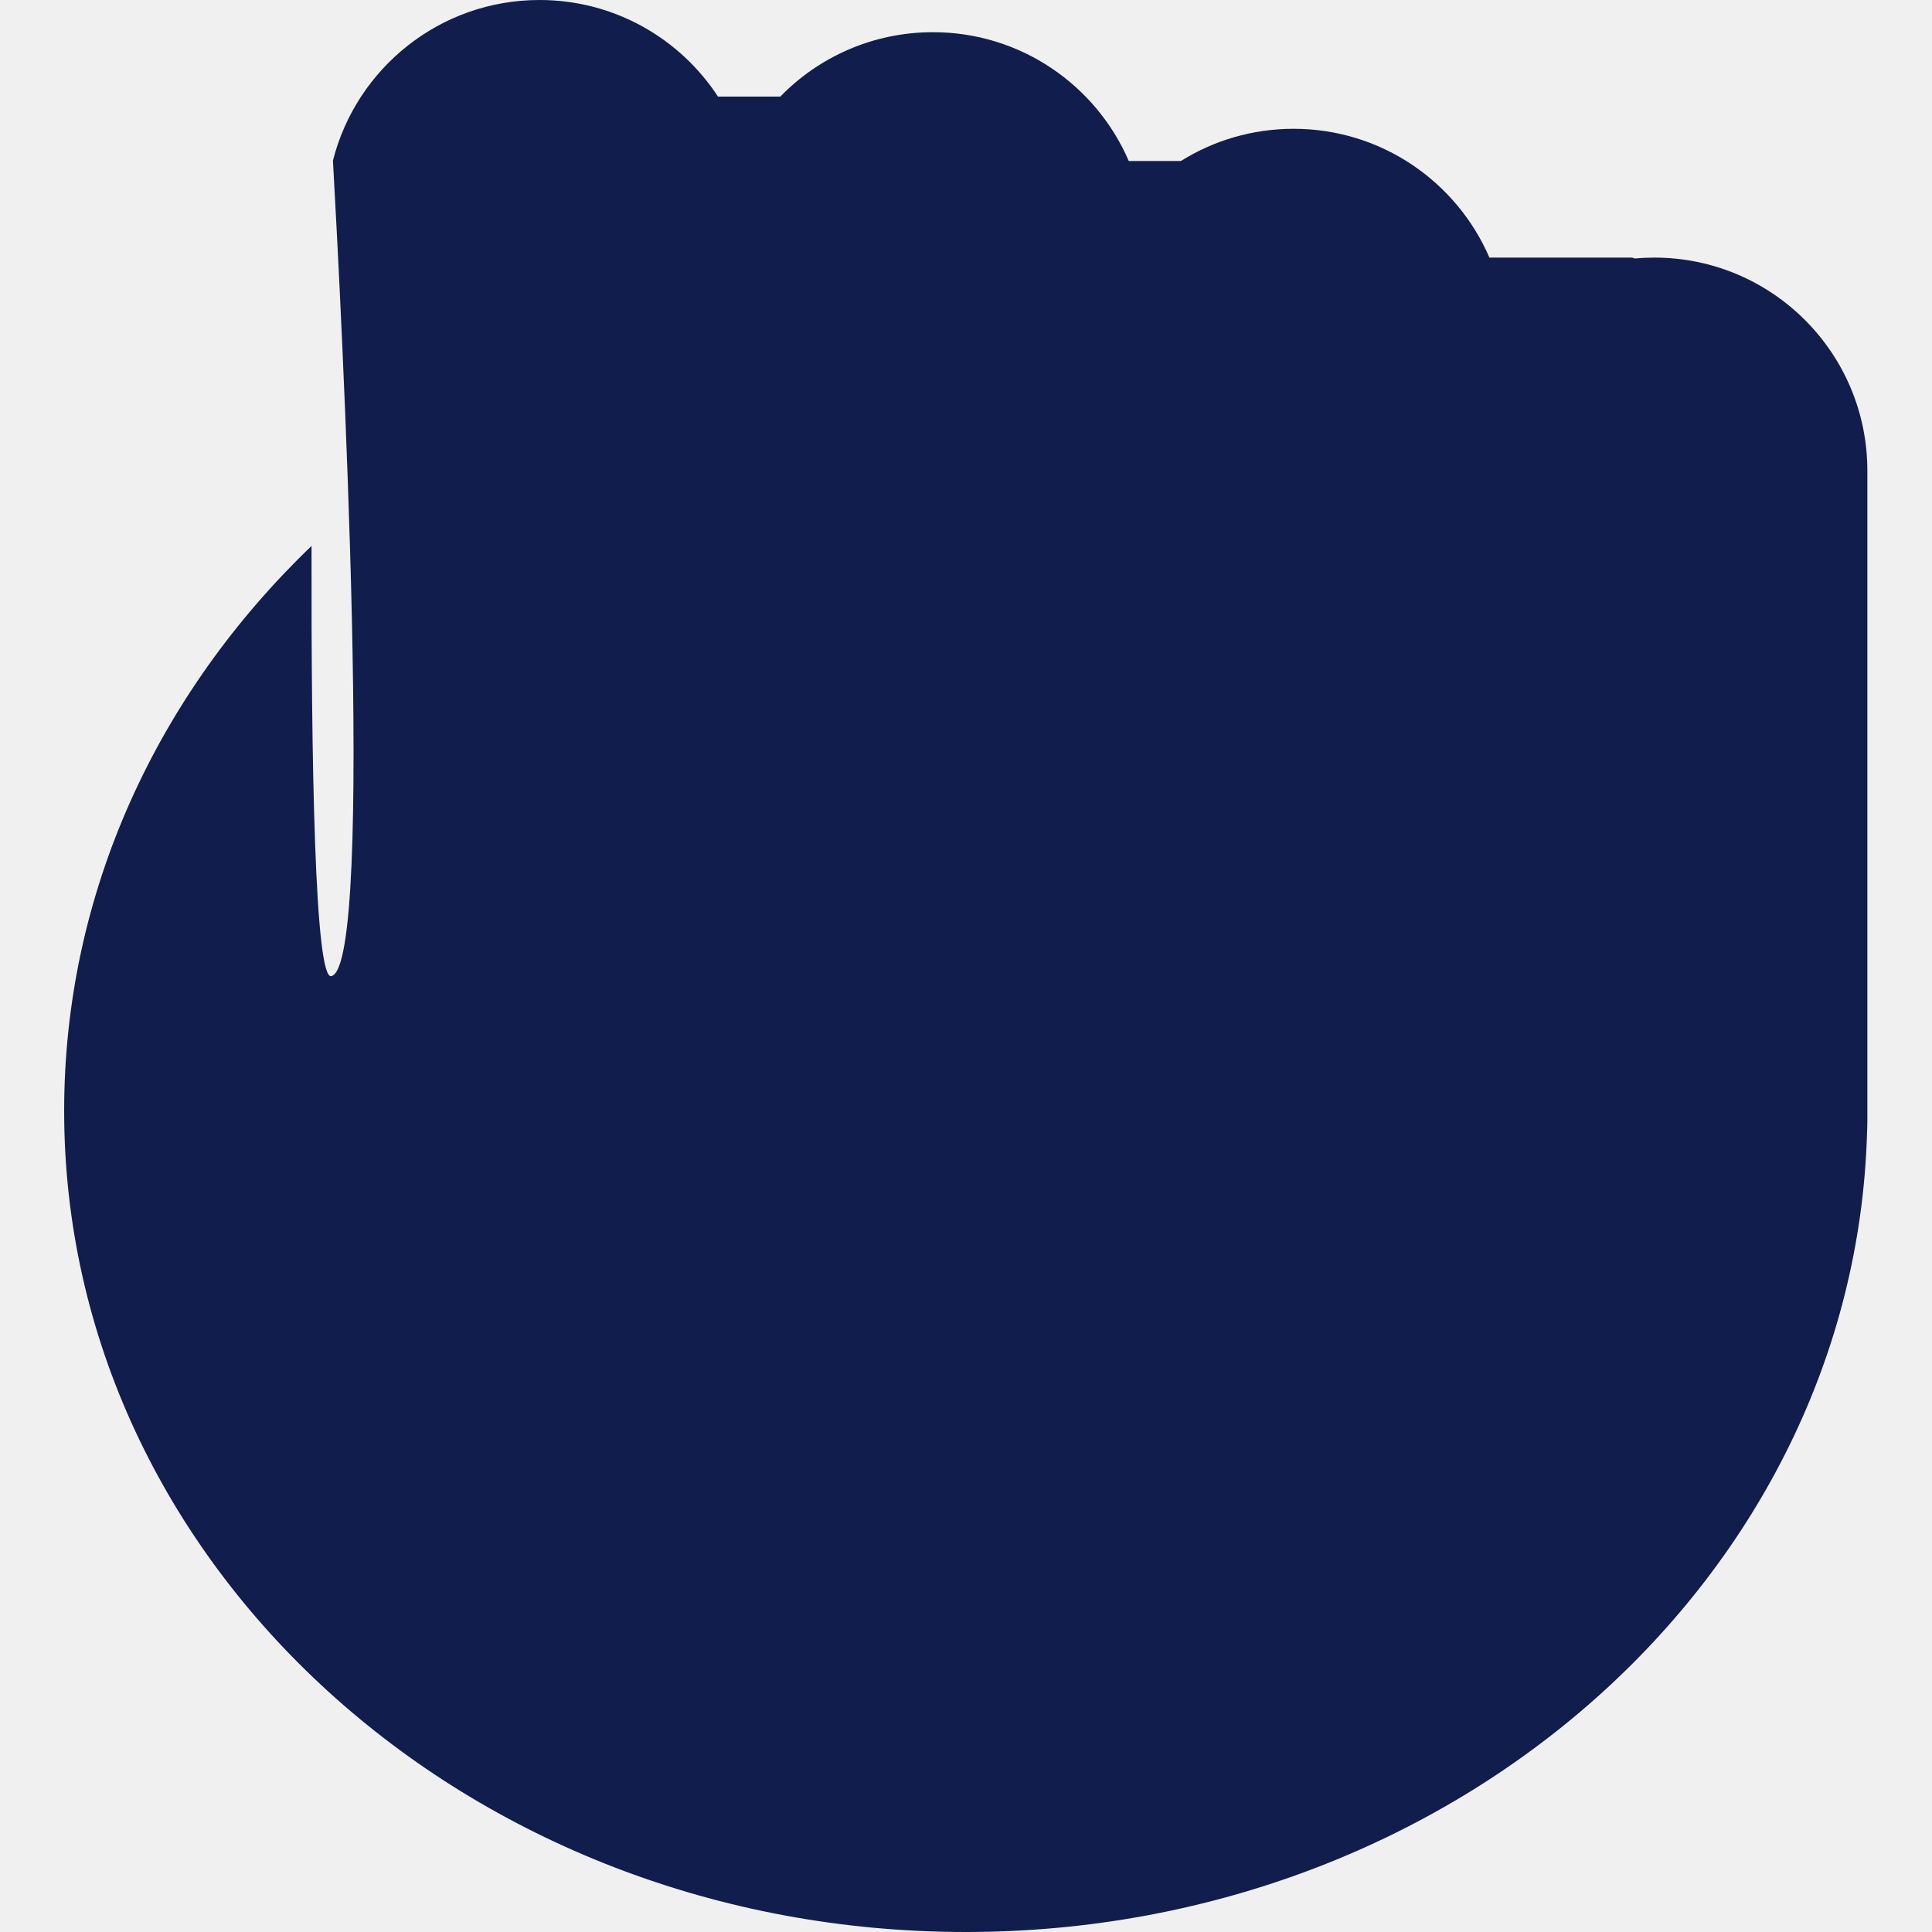
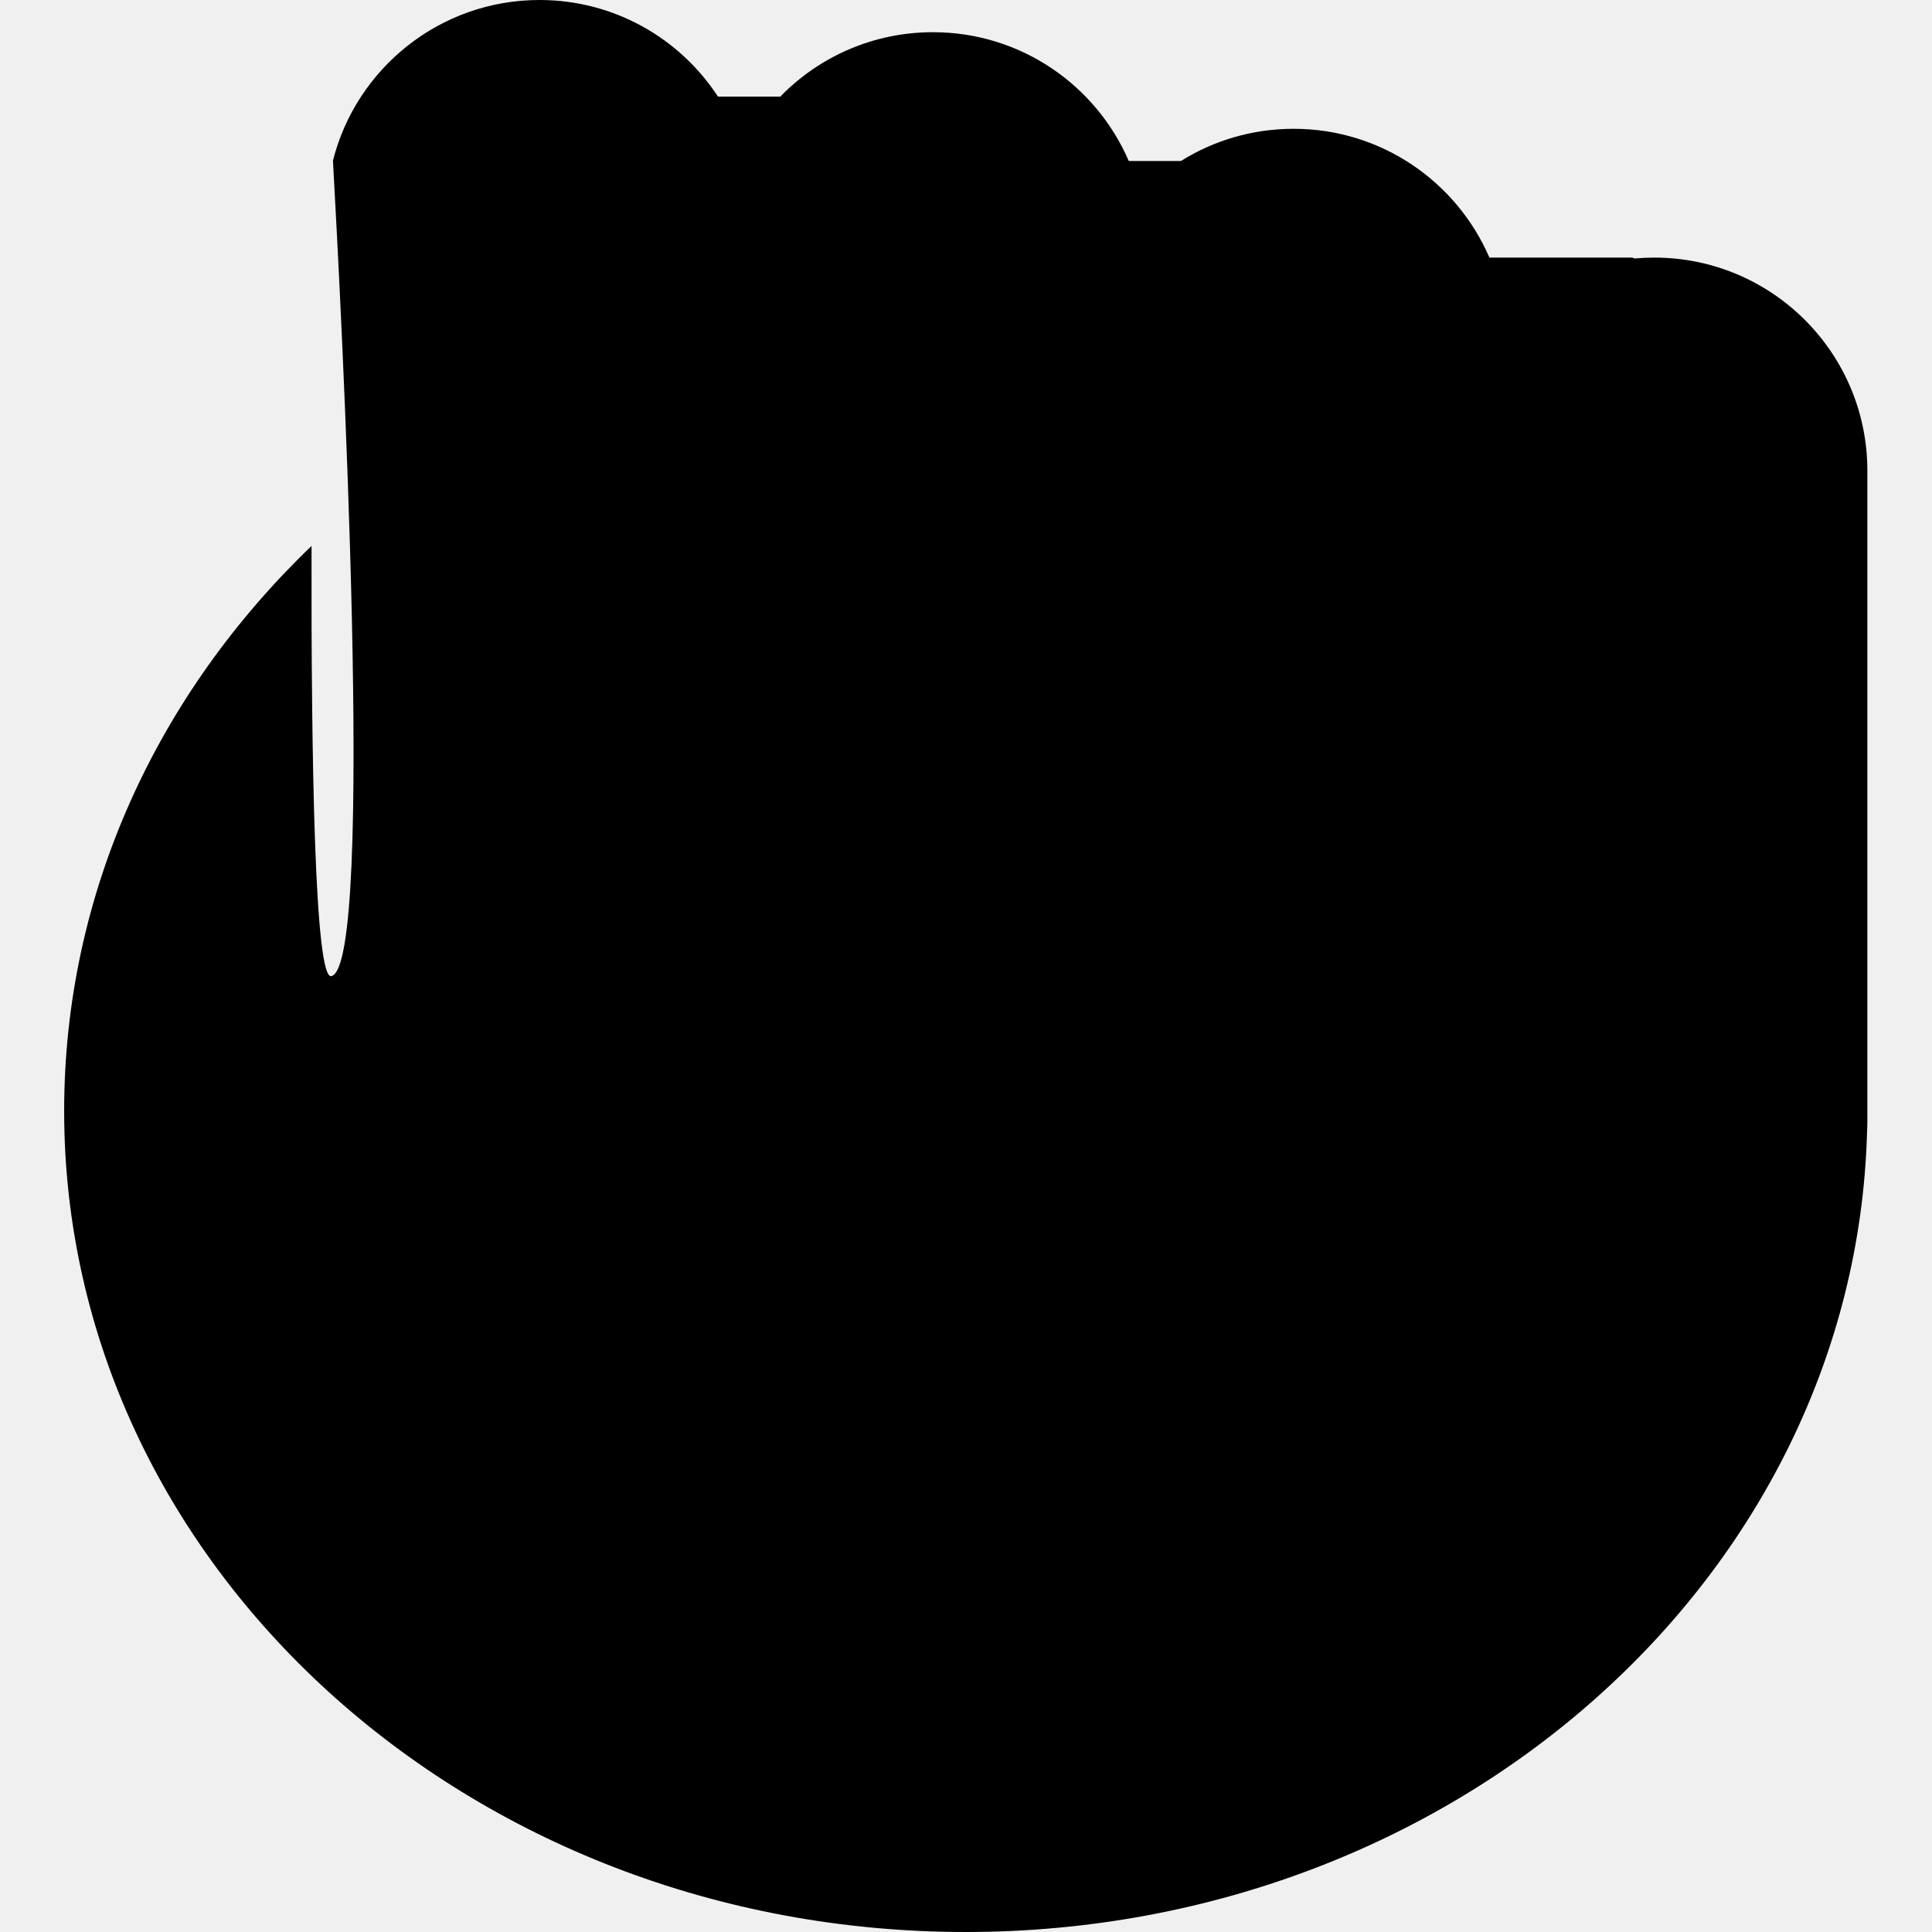
<svg xmlns="http://www.w3.org/2000/svg" width="24" height="24" viewBox="0 0 24 24" fill="none">
  <g clip-path="url(#clip0_2428_405)">
-     <path fill-rule="evenodd" clip-rule="evenodd" d="M4.136 1.995C4.426 0.849 5.465 0 6.702 0C7.63 0 8.447 0.477 8.919 1.2H9.693C10.174 0.706 10.846 0.4 11.59 0.4C12.68 0.4 13.616 1.059 14.022 2H14.67C15.076 1.746 15.556 1.6 16.07 1.6C17.16 1.6 18.096 2.259 18.502 3.2H20.264C20.279 3.2 20.293 3.204 20.305 3.211C20.386 3.204 20.467 3.2 20.55 3.2C22.012 3.2 23.197 4.385 23.197 5.847V13.785L23.197 13.8L23.197 13.815V13.929C23.197 13.977 23.195 14.026 23.193 14.074C23.034 19.581 18.082 24 11.997 24C5.811 24 0.797 19.433 0.797 13.8C0.797 11.081 1.965 8.61 3.87 6.782C3.865 9.433 3.91 12.173 4.116 12.126C4.669 12 4.237 3.789 4.136 1.995Z" fill="#111D4C" />
+     <path fill-rule="evenodd" clip-rule="evenodd" d="M4.136 1.995C4.426 0.849 5.465 0 6.702 0C7.63 0 8.447 0.477 8.919 1.2H9.693C10.174 0.706 10.846 0.4 11.59 0.4C12.68 0.4 13.616 1.059 14.022 2H14.67C15.076 1.746 15.556 1.6 16.07 1.6C17.16 1.6 18.096 2.259 18.502 3.2H20.264C20.279 3.2 20.293 3.204 20.305 3.211C20.386 3.204 20.467 3.2 20.55 3.2C22.012 3.2 23.197 4.385 23.197 5.847V13.785L23.197 13.8L23.197 13.815V13.929C23.197 13.977 23.195 14.026 23.193 14.074C23.034 19.581 18.082 24 11.997 24C5.811 24 0.797 19.433 0.797 13.8C0.797 11.081 1.965 8.61 3.87 6.782C3.865 9.433 3.91 12.173 4.116 12.126C4.669 12 4.237 3.789 4.136 1.995Z" fill="currentColor" />
  </g>
  <defs>
    <clipPath id="clip0_2428_405">
      <rect width="24" height="24" fill="white" />
    </clipPath>
  </defs>
</svg>
